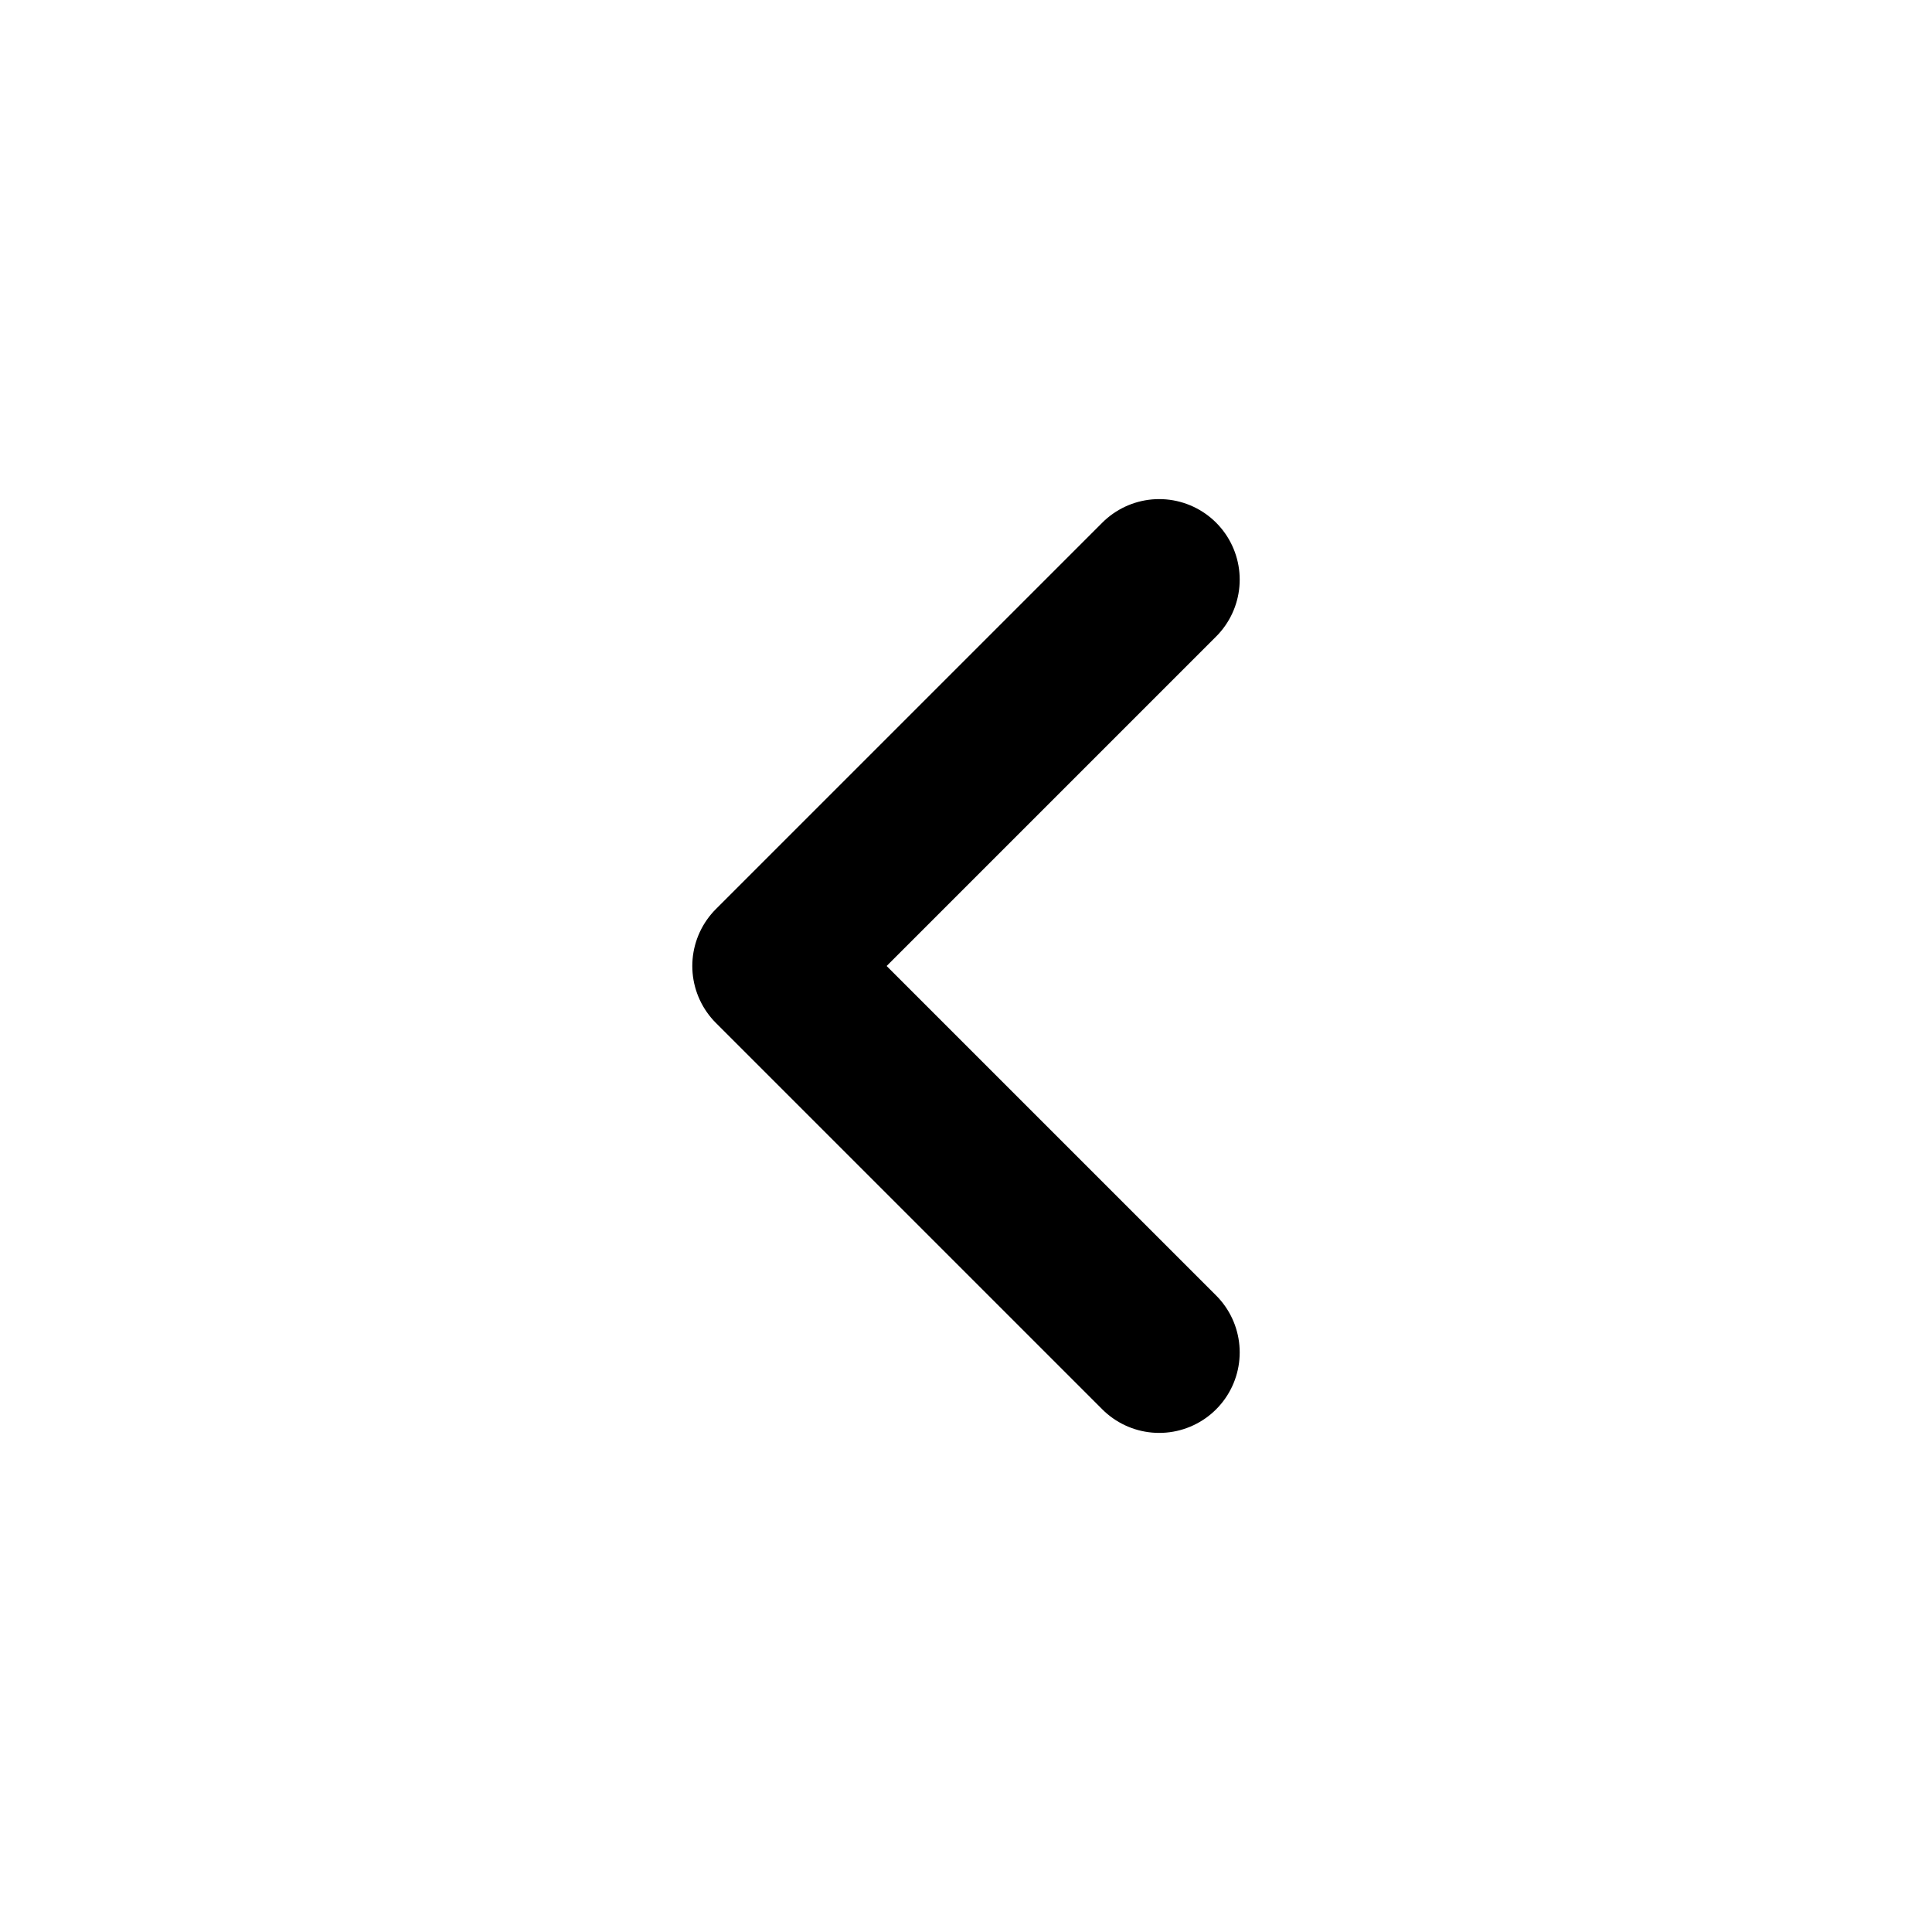
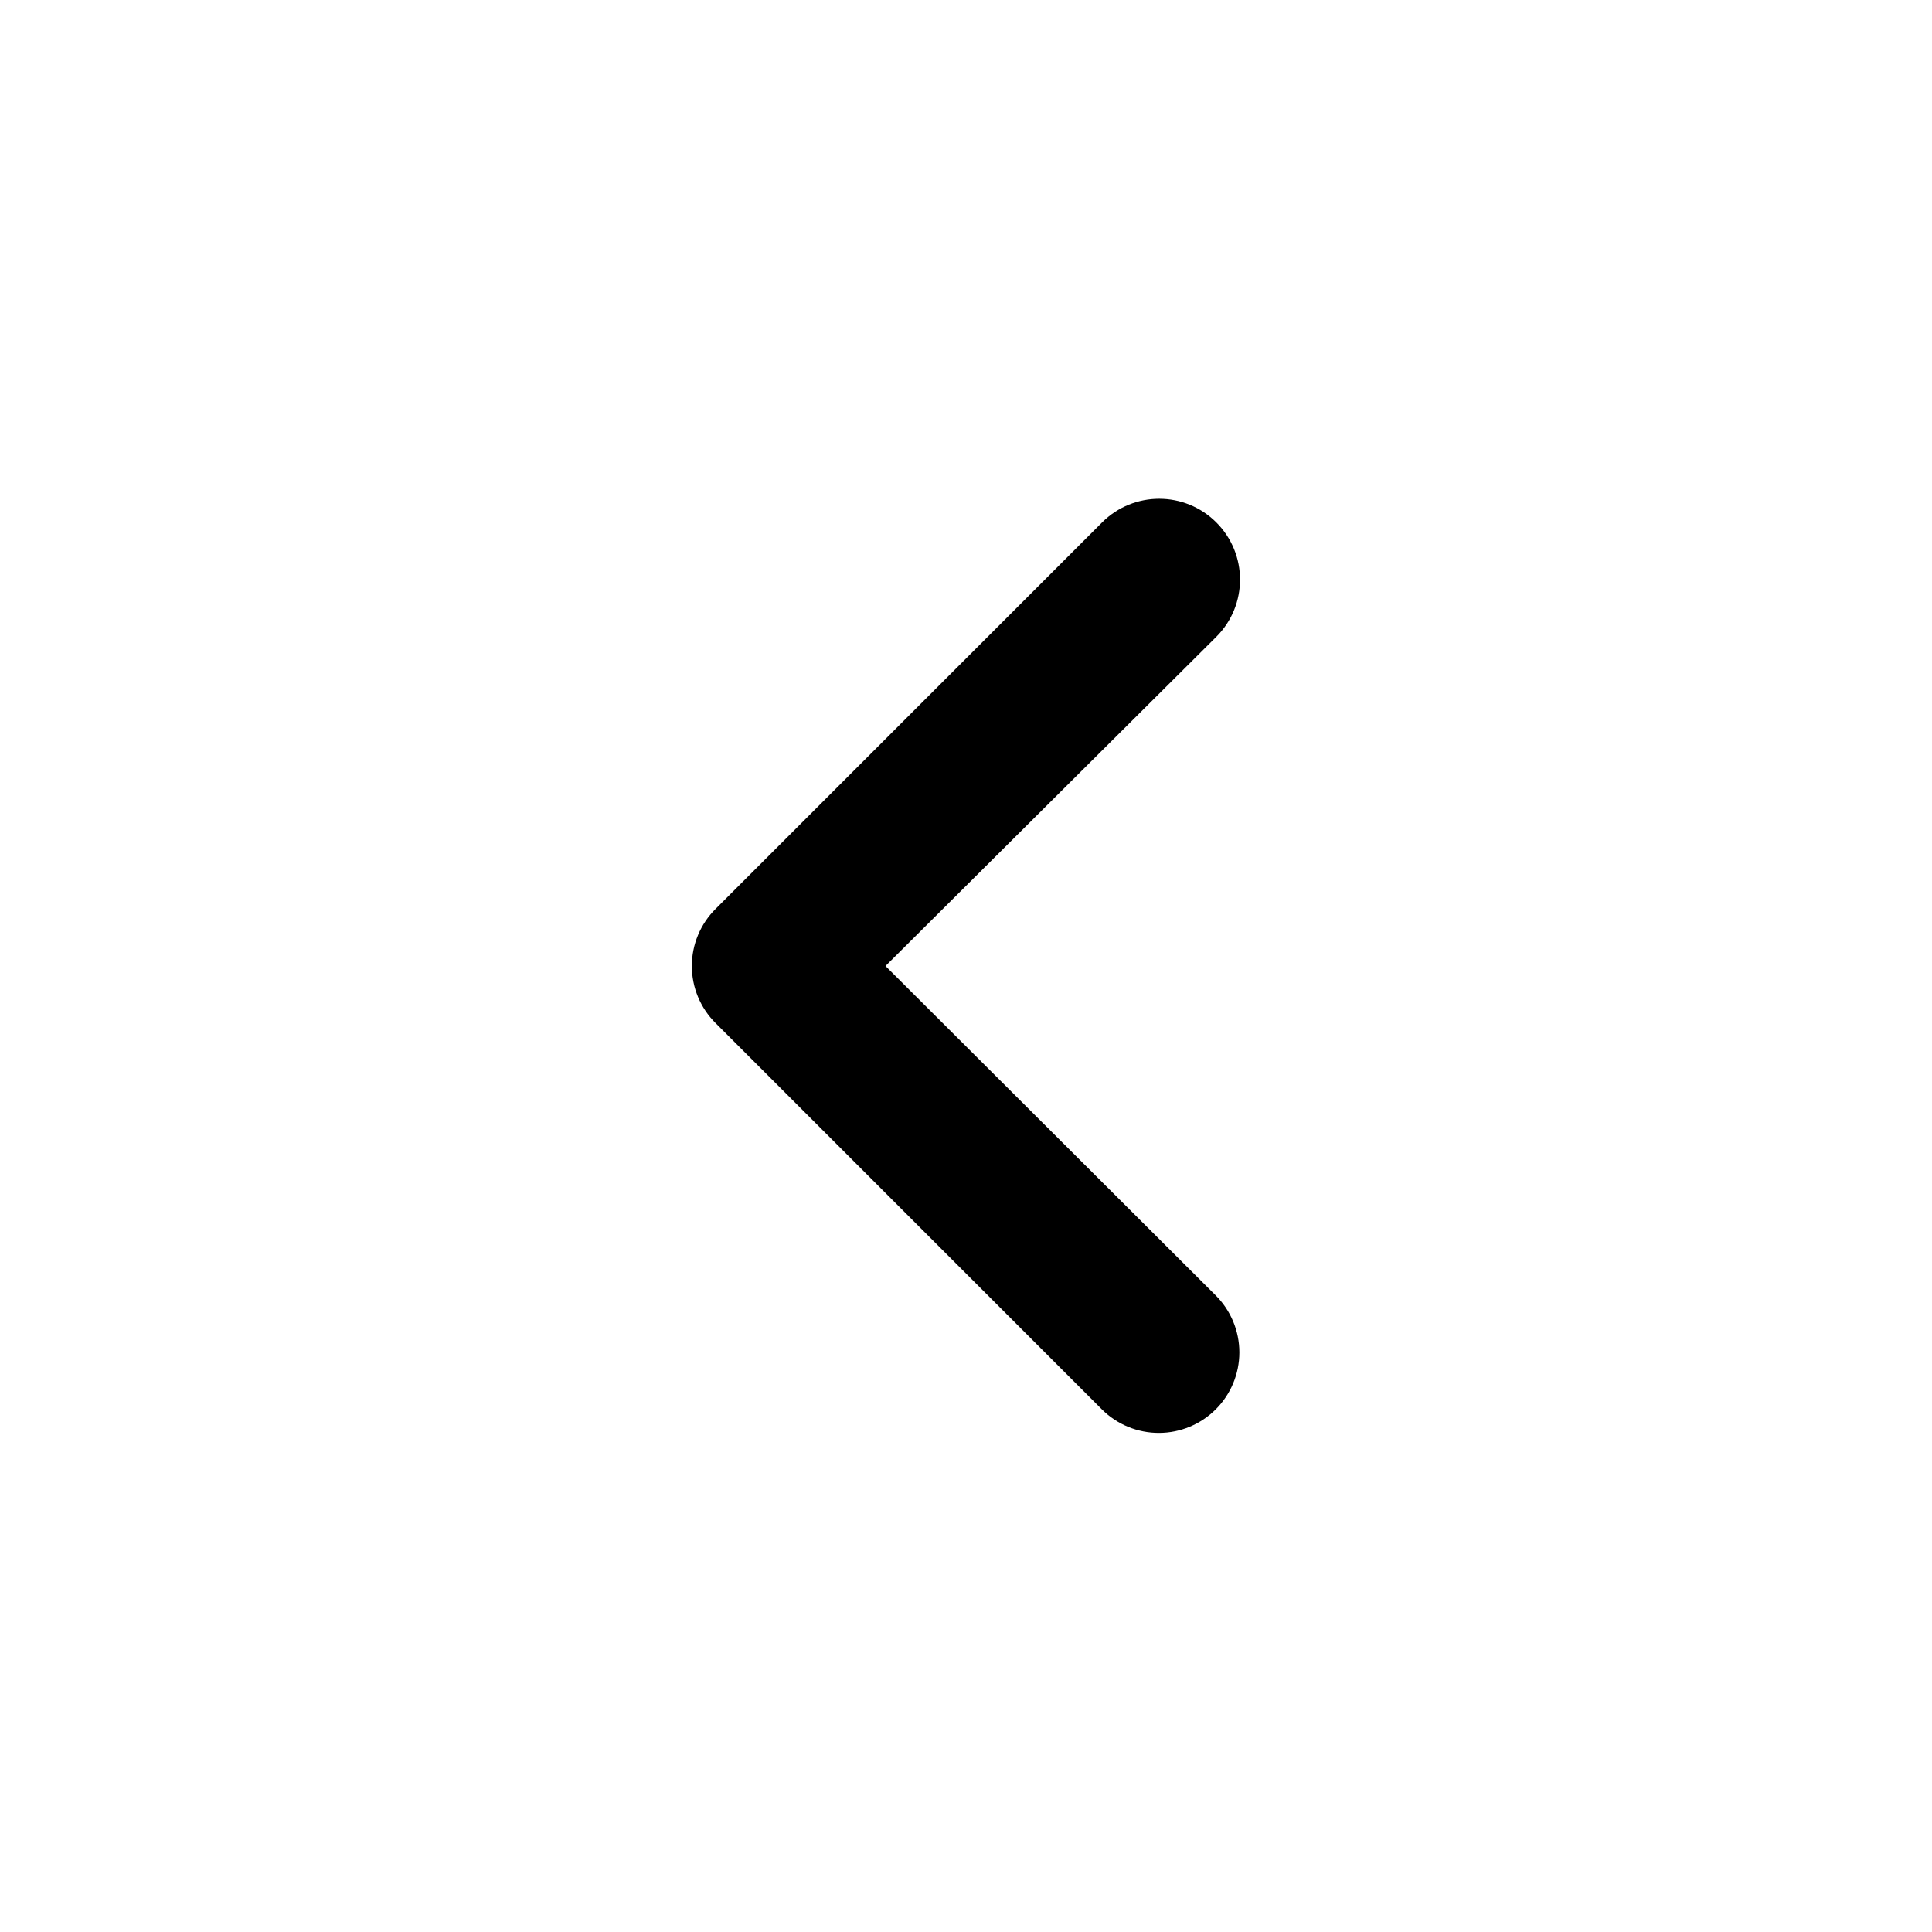
- <svg xmlns="http://www.w3.org/2000/svg" width="24" height="24" viewBox="0 0 24 24" fill="none">
-   <path d="M14.4 16.8L9.6 12L14.4 7.2" stroke="black" stroke-width="2" stroke-linecap="round" stroke-linejoin="round" />
+ <svg xmlns="http://www.w3.org/2000/svg" width="24" height="24" viewBox="0 0 24 24">
+   <path d="M14.4,17.8a1,1,0,0,1-.71-.29l-4.8-4.8a1,1,0,0,1,0-1.42l4.8-4.8a1,1,0,0,1,1.42,1.42L11,12l4.1,4.09a1,1,0,0,1,0,1.42A1,1,0,0,1,14.4,17.8Z" />
</svg>
